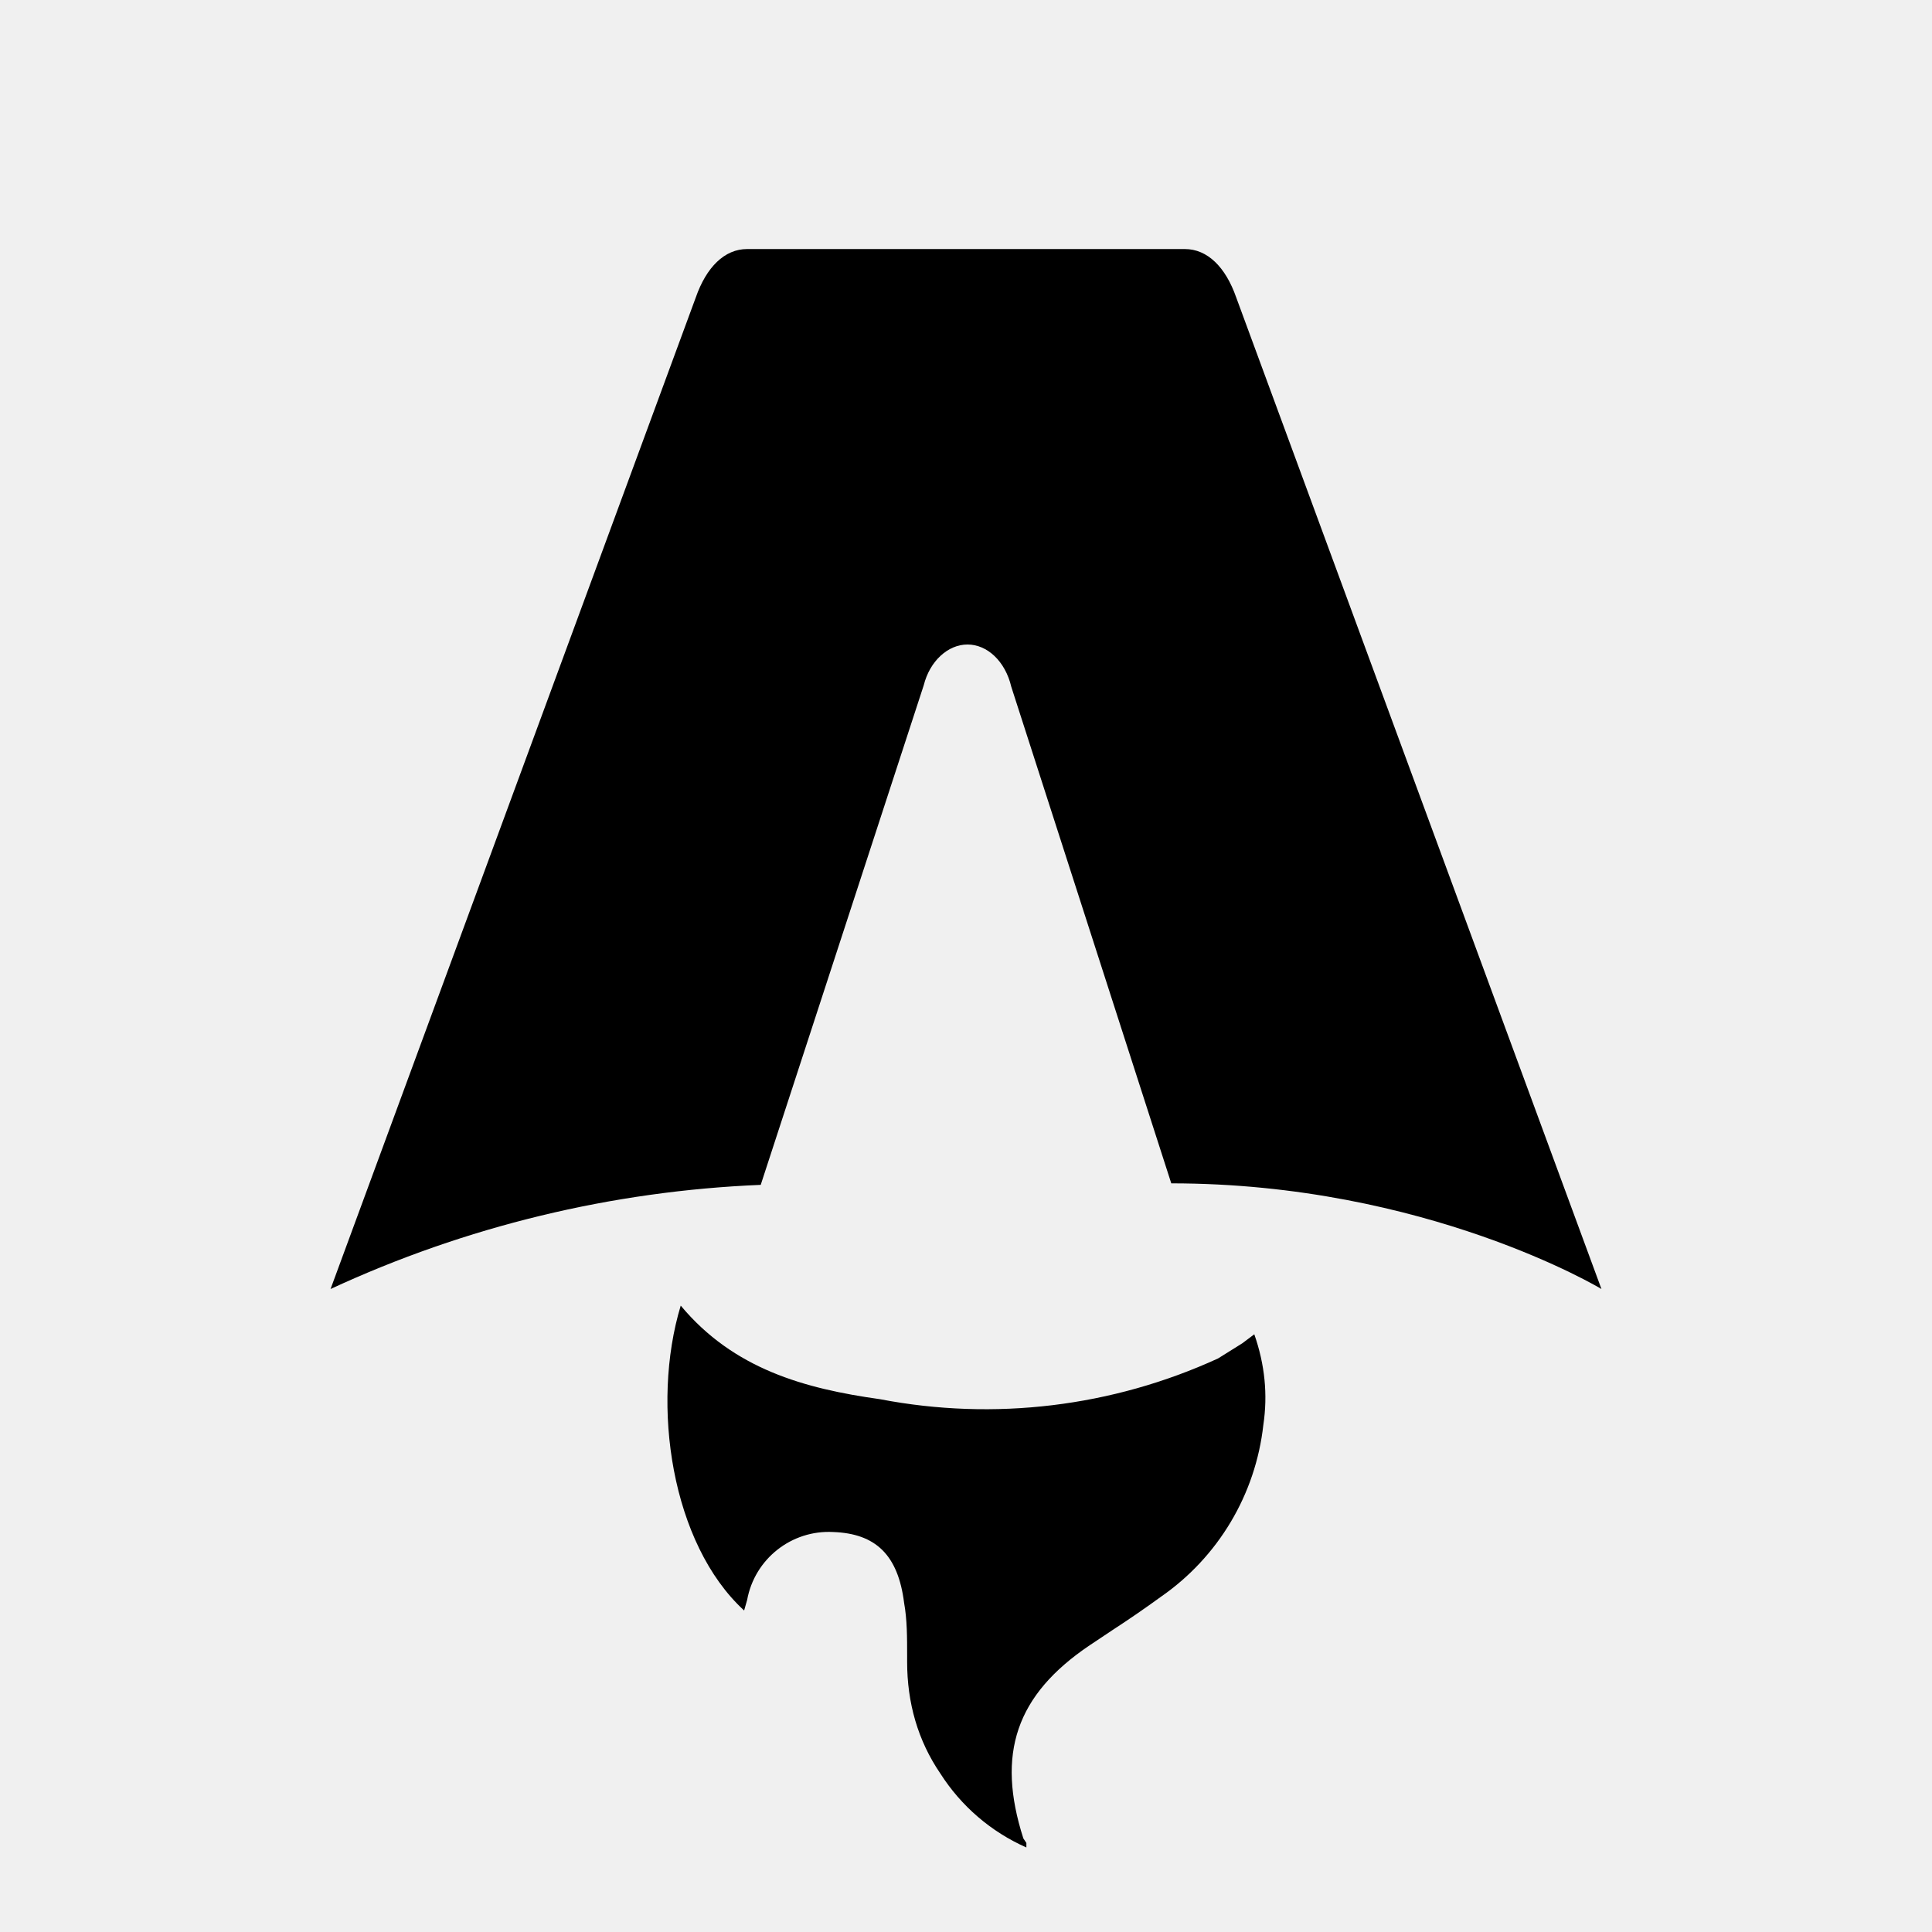
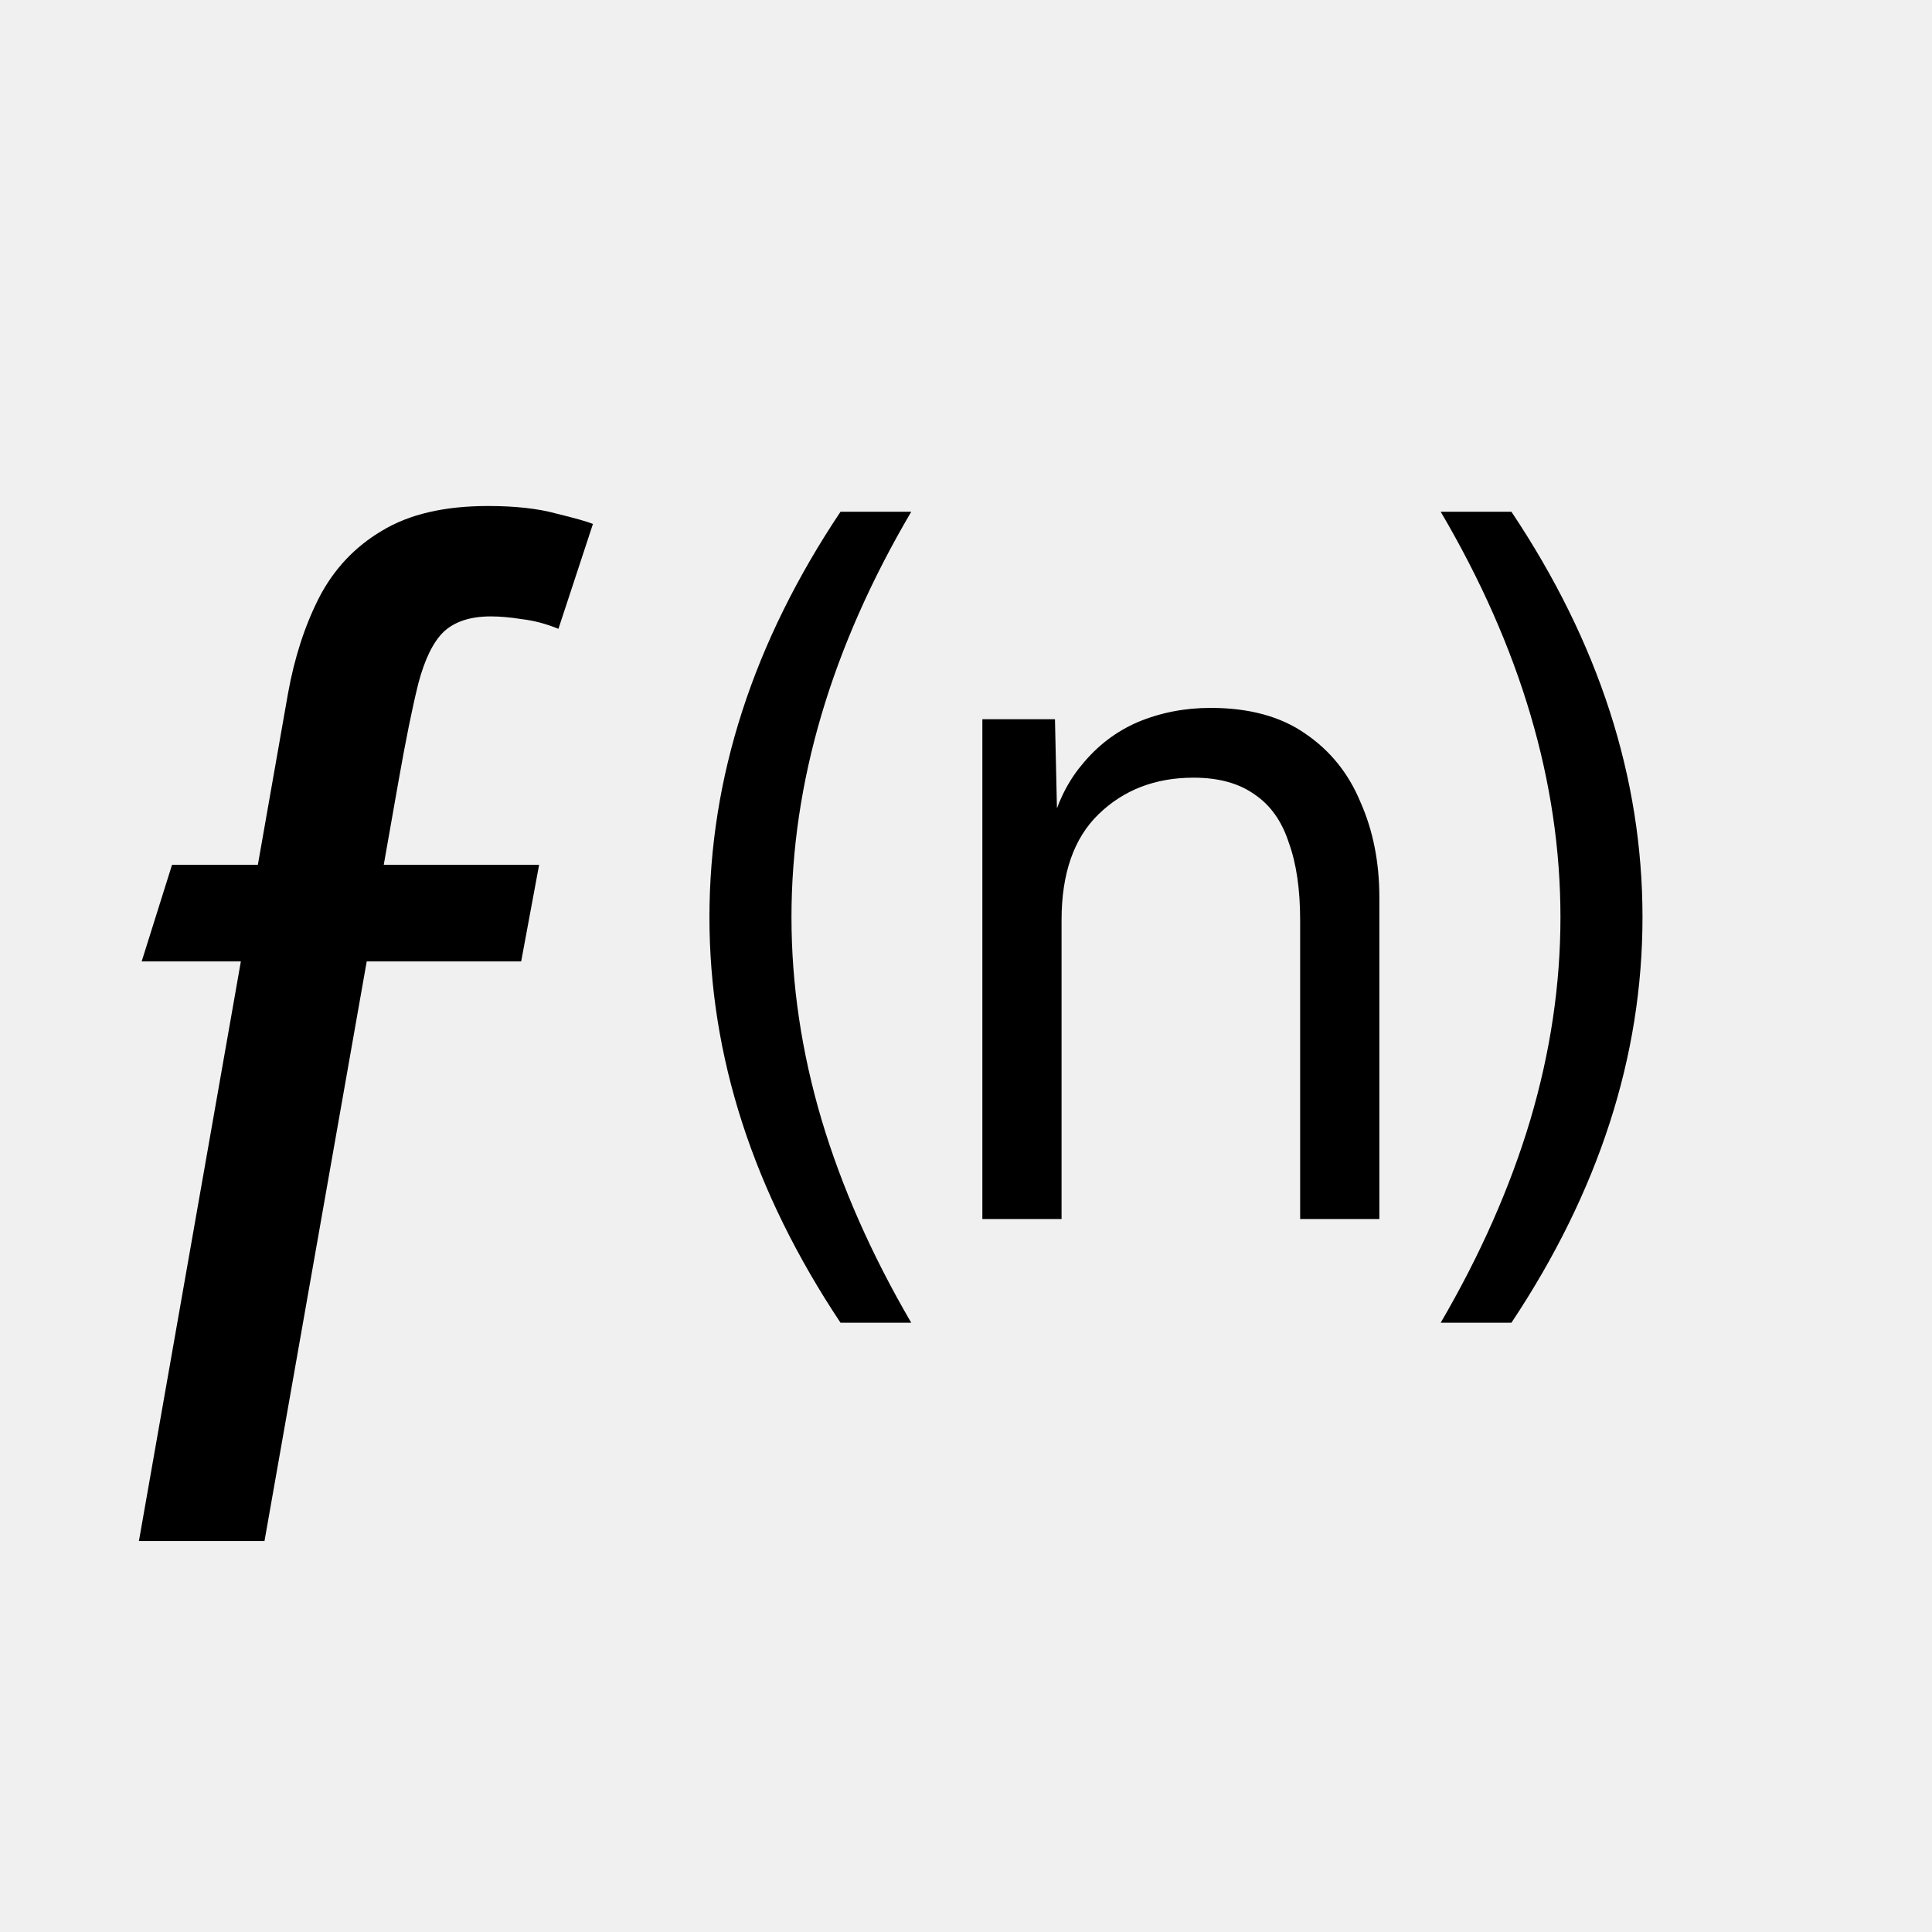
- <svg xmlns="http://www.w3.org/2000/svg" fill="none" viewBox="0 0 128 128">
-   <path d="M50.4 78.5a75.1 75.1 0 0 0-28.5 6.9l24.2-65.7c.7-2 1.9-3.2 3.4-3.2h29c1.5 0 2.7 1.2 3.4 3.2l24.2 65.7s-11.6-7-28.5-7L67 45.5c-.4-1.7-1.6-2.8-2.9-2.8-1.3 0-2.5 1.1-2.9 2.7L50.4 78.5Zm-1.1 28.2Zm-4.2-20.2c-2 6.6-.6 15.8 4.2 20.2a17.5 17.5 0 0 1 .2-.7 5.5 5.5 0 0 1 5.7-4.5c2.8.1 4.3 1.5 4.7 4.7.2 1.1.2 2.3.2 3.5v.4c0 2.7.7 5.2 2.2 7.4a13 13 0 0 0 5.7 4.9v-.3l-.2-.3c-1.8-5.6-.5-9.5 4.4-12.8l1.5-1a73 73 0 0 0 3.2-2.2 16 16 0 0 0 6.8-11.4c.3-2 .1-4-.6-6l-.8.6-1.6 1a37 37 0 0 1-22.4 2.7c-5-.7-9.7-2-13.2-6.2Z" />
-   <style>
-         path { fill: #000; }
-         @media (prefers-color-scheme: dark) {
-             path { fill: #FFF; }
-         }
-     </style>
+ <svg xmlns="http://www.w3.org/2000/svg" width="168" height="168" viewBox="0 0 168 168" fill="none">
+   <path d="M73.088 115.02C65.489 103.595 61.69 91.841 61.69 79.76C61.69 67.624 65.489 55.871 73.088 44.5H79.238C72.295 56.308 68.824 68.061 68.824 79.76C68.824 85.609 69.699 91.486 71.448 97.39C73.197 103.239 75.794 109.116 79.238 115.02H73.088ZM85.422 106V62.54H91.736L91.982 73.61L91.162 72.872C91.709 70.303 92.665 68.198 94.032 66.558C95.399 64.863 97.039 63.606 98.952 62.786C100.92 61.966 103.025 61.556 105.266 61.556C108.601 61.556 111.334 62.294 113.466 63.77C115.653 65.246 117.265 67.241 118.304 69.756C119.397 72.216 119.944 74.977 119.944 78.038V106H113.056V80.006C113.056 77.327 112.728 75.086 112.072 73.282C111.471 71.423 110.487 70.029 109.12 69.1C107.753 68.116 105.977 67.624 103.79 67.624C100.455 67.624 97.695 68.69 95.508 70.822C93.376 72.899 92.31 75.961 92.31 80.006V106H85.422ZM131.428 115.02H125.278C128.722 109.116 131.319 103.239 133.068 97.39C134.818 91.486 135.692 85.609 135.692 79.76C135.692 68.061 132.221 56.308 125.278 44.5H131.428C139.027 55.871 142.826 67.624 142.826 79.76C142.826 91.841 139.027 103.595 131.428 115.02Z" fill="black" />
+   <path d="M25.04 60.32C25.6 57.2 26.5 54.42 27.74 51.98C29.02 49.5 30.84 47.56 33.2 46.16C35.56 44.72 38.64 44 42.44 44C44.8 44 46.78 44.22 48.38 44.66C50.02 45.06 51.08 45.36 51.56 45.56L48.56 54.68C47.48 54.24 46.42 53.96 45.38 53.84C44.38 53.68 43.48 53.6 42.68 53.6C40.92 53.6 39.56 54.04 38.6 54.92C37.68 55.8 36.94 57.3 36.38 59.42C35.86 61.5 35.28 64.36 34.64 68L23 134H12.08L25.04 60.32ZM12.32 83.6L14.96 75.2H46.88L45.32 83.6H12.32Z" fill="black" />
</svg>
